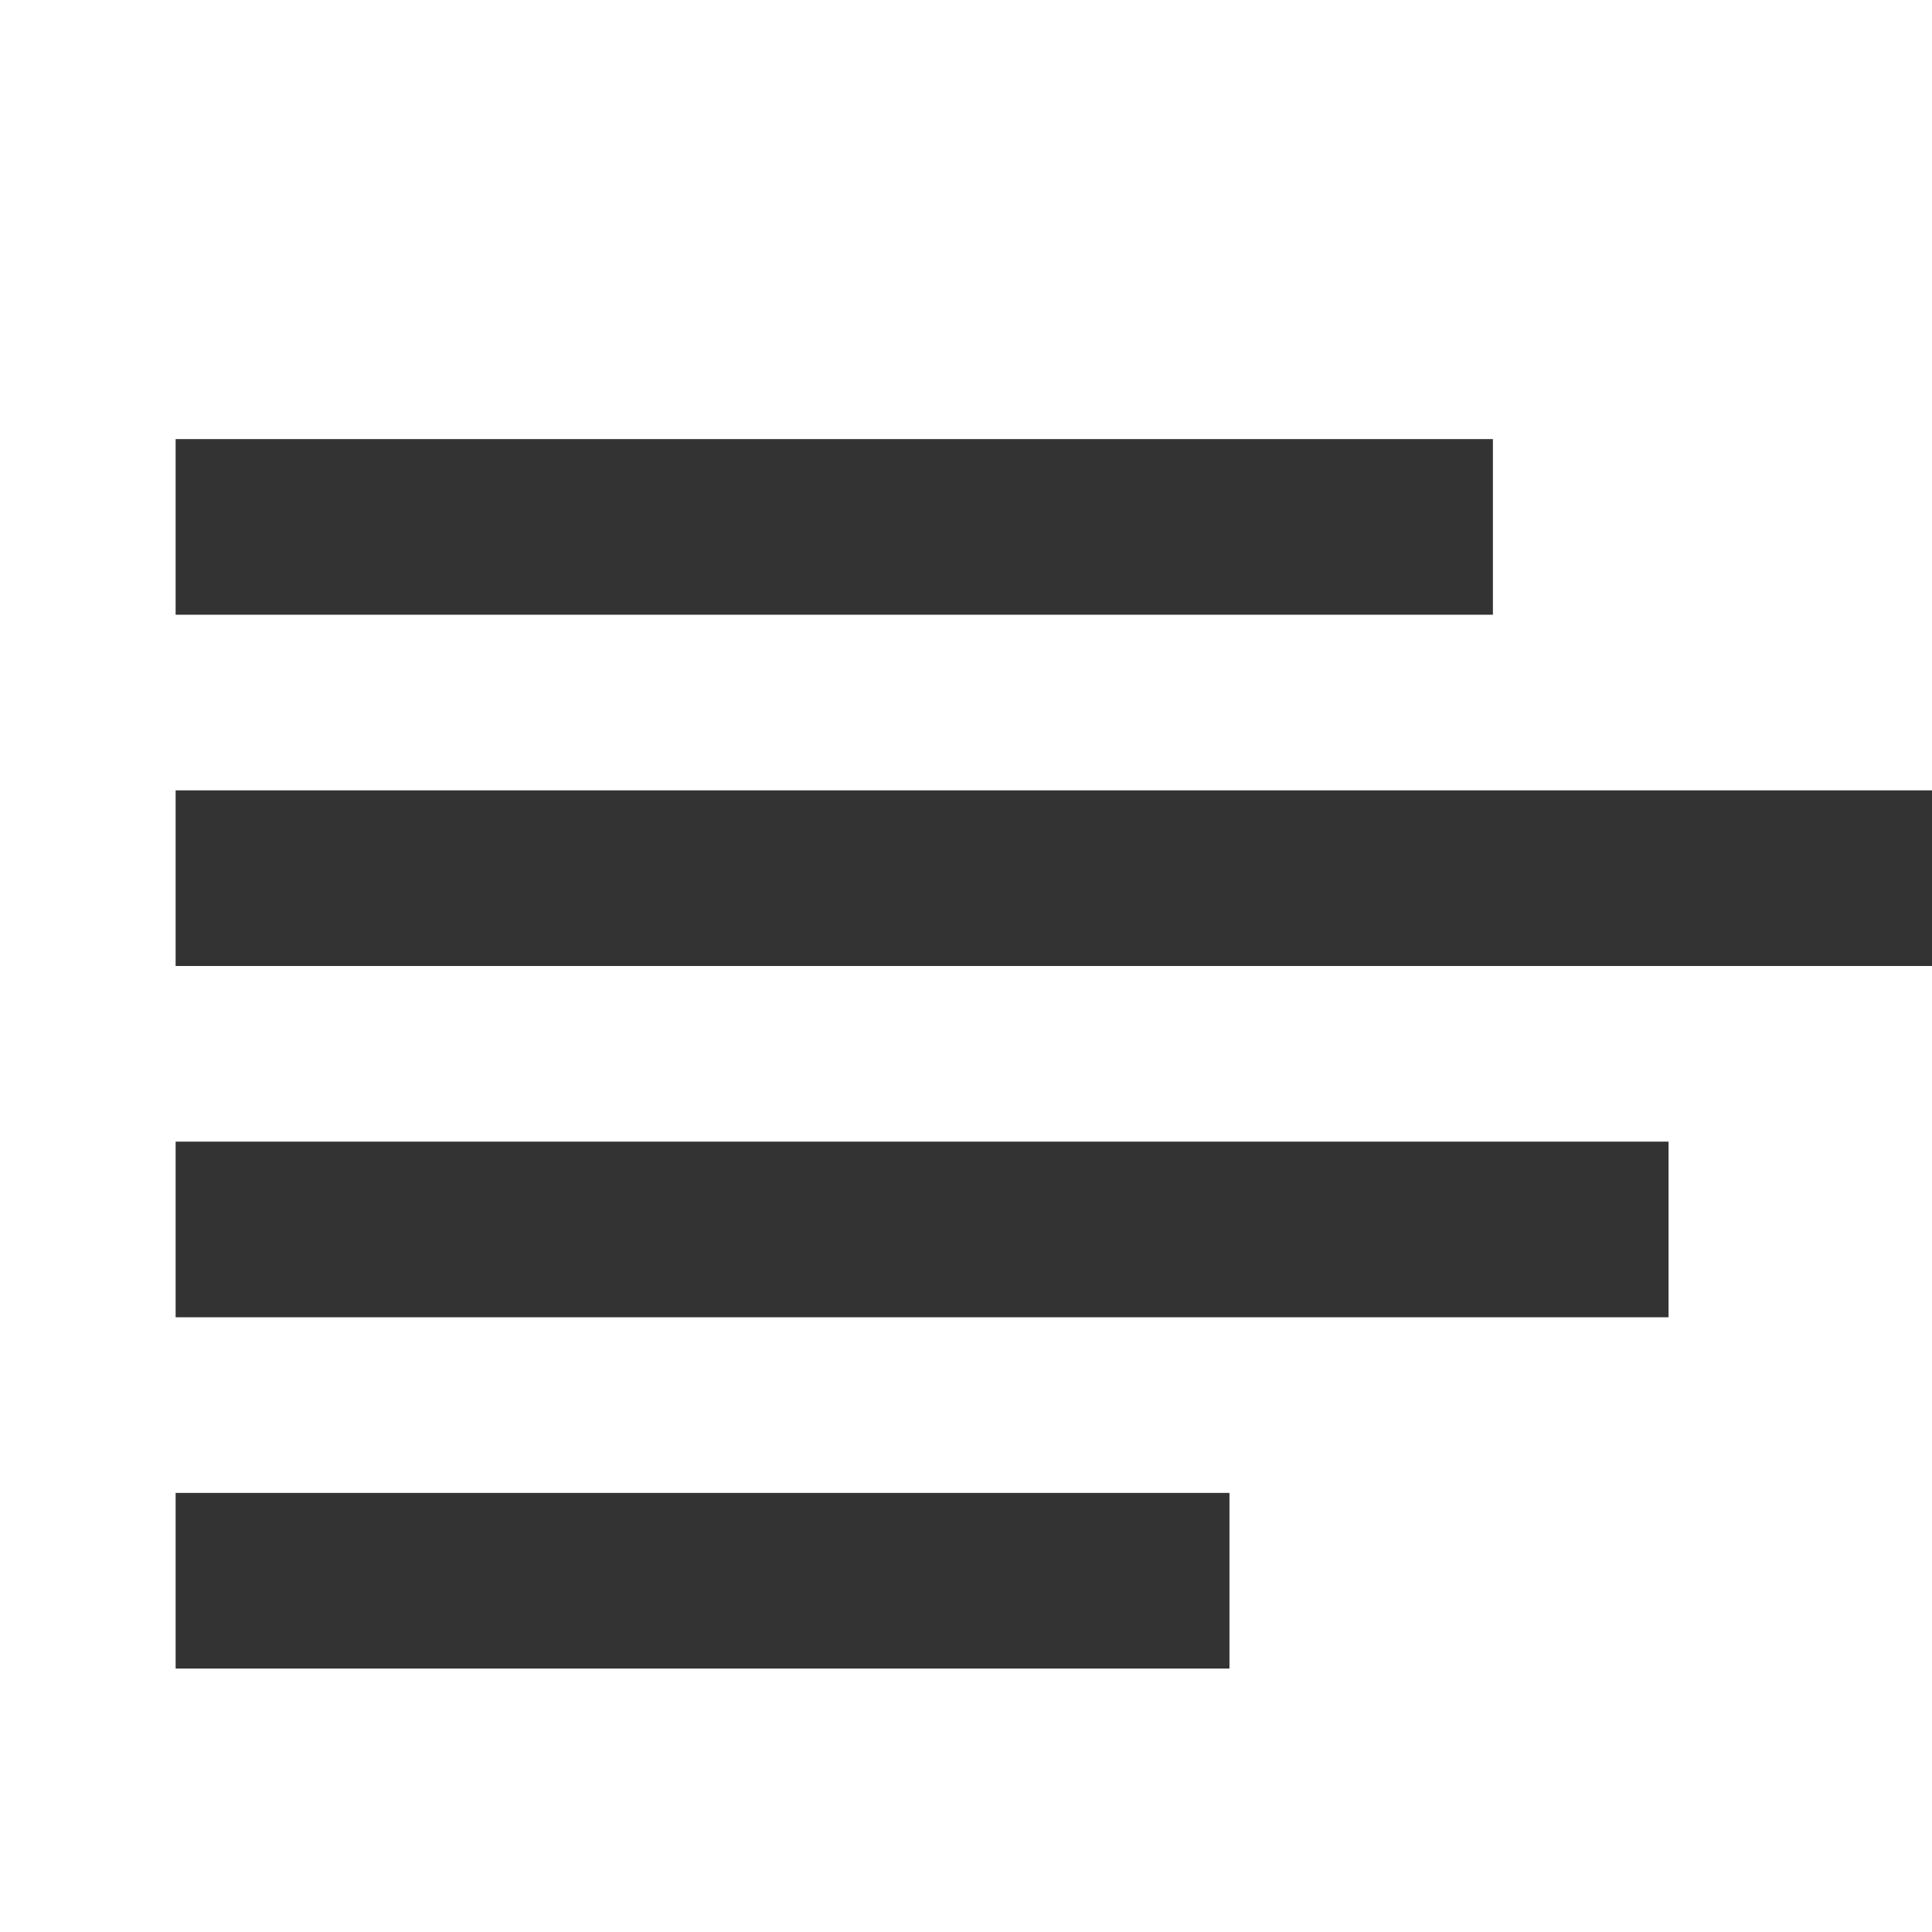
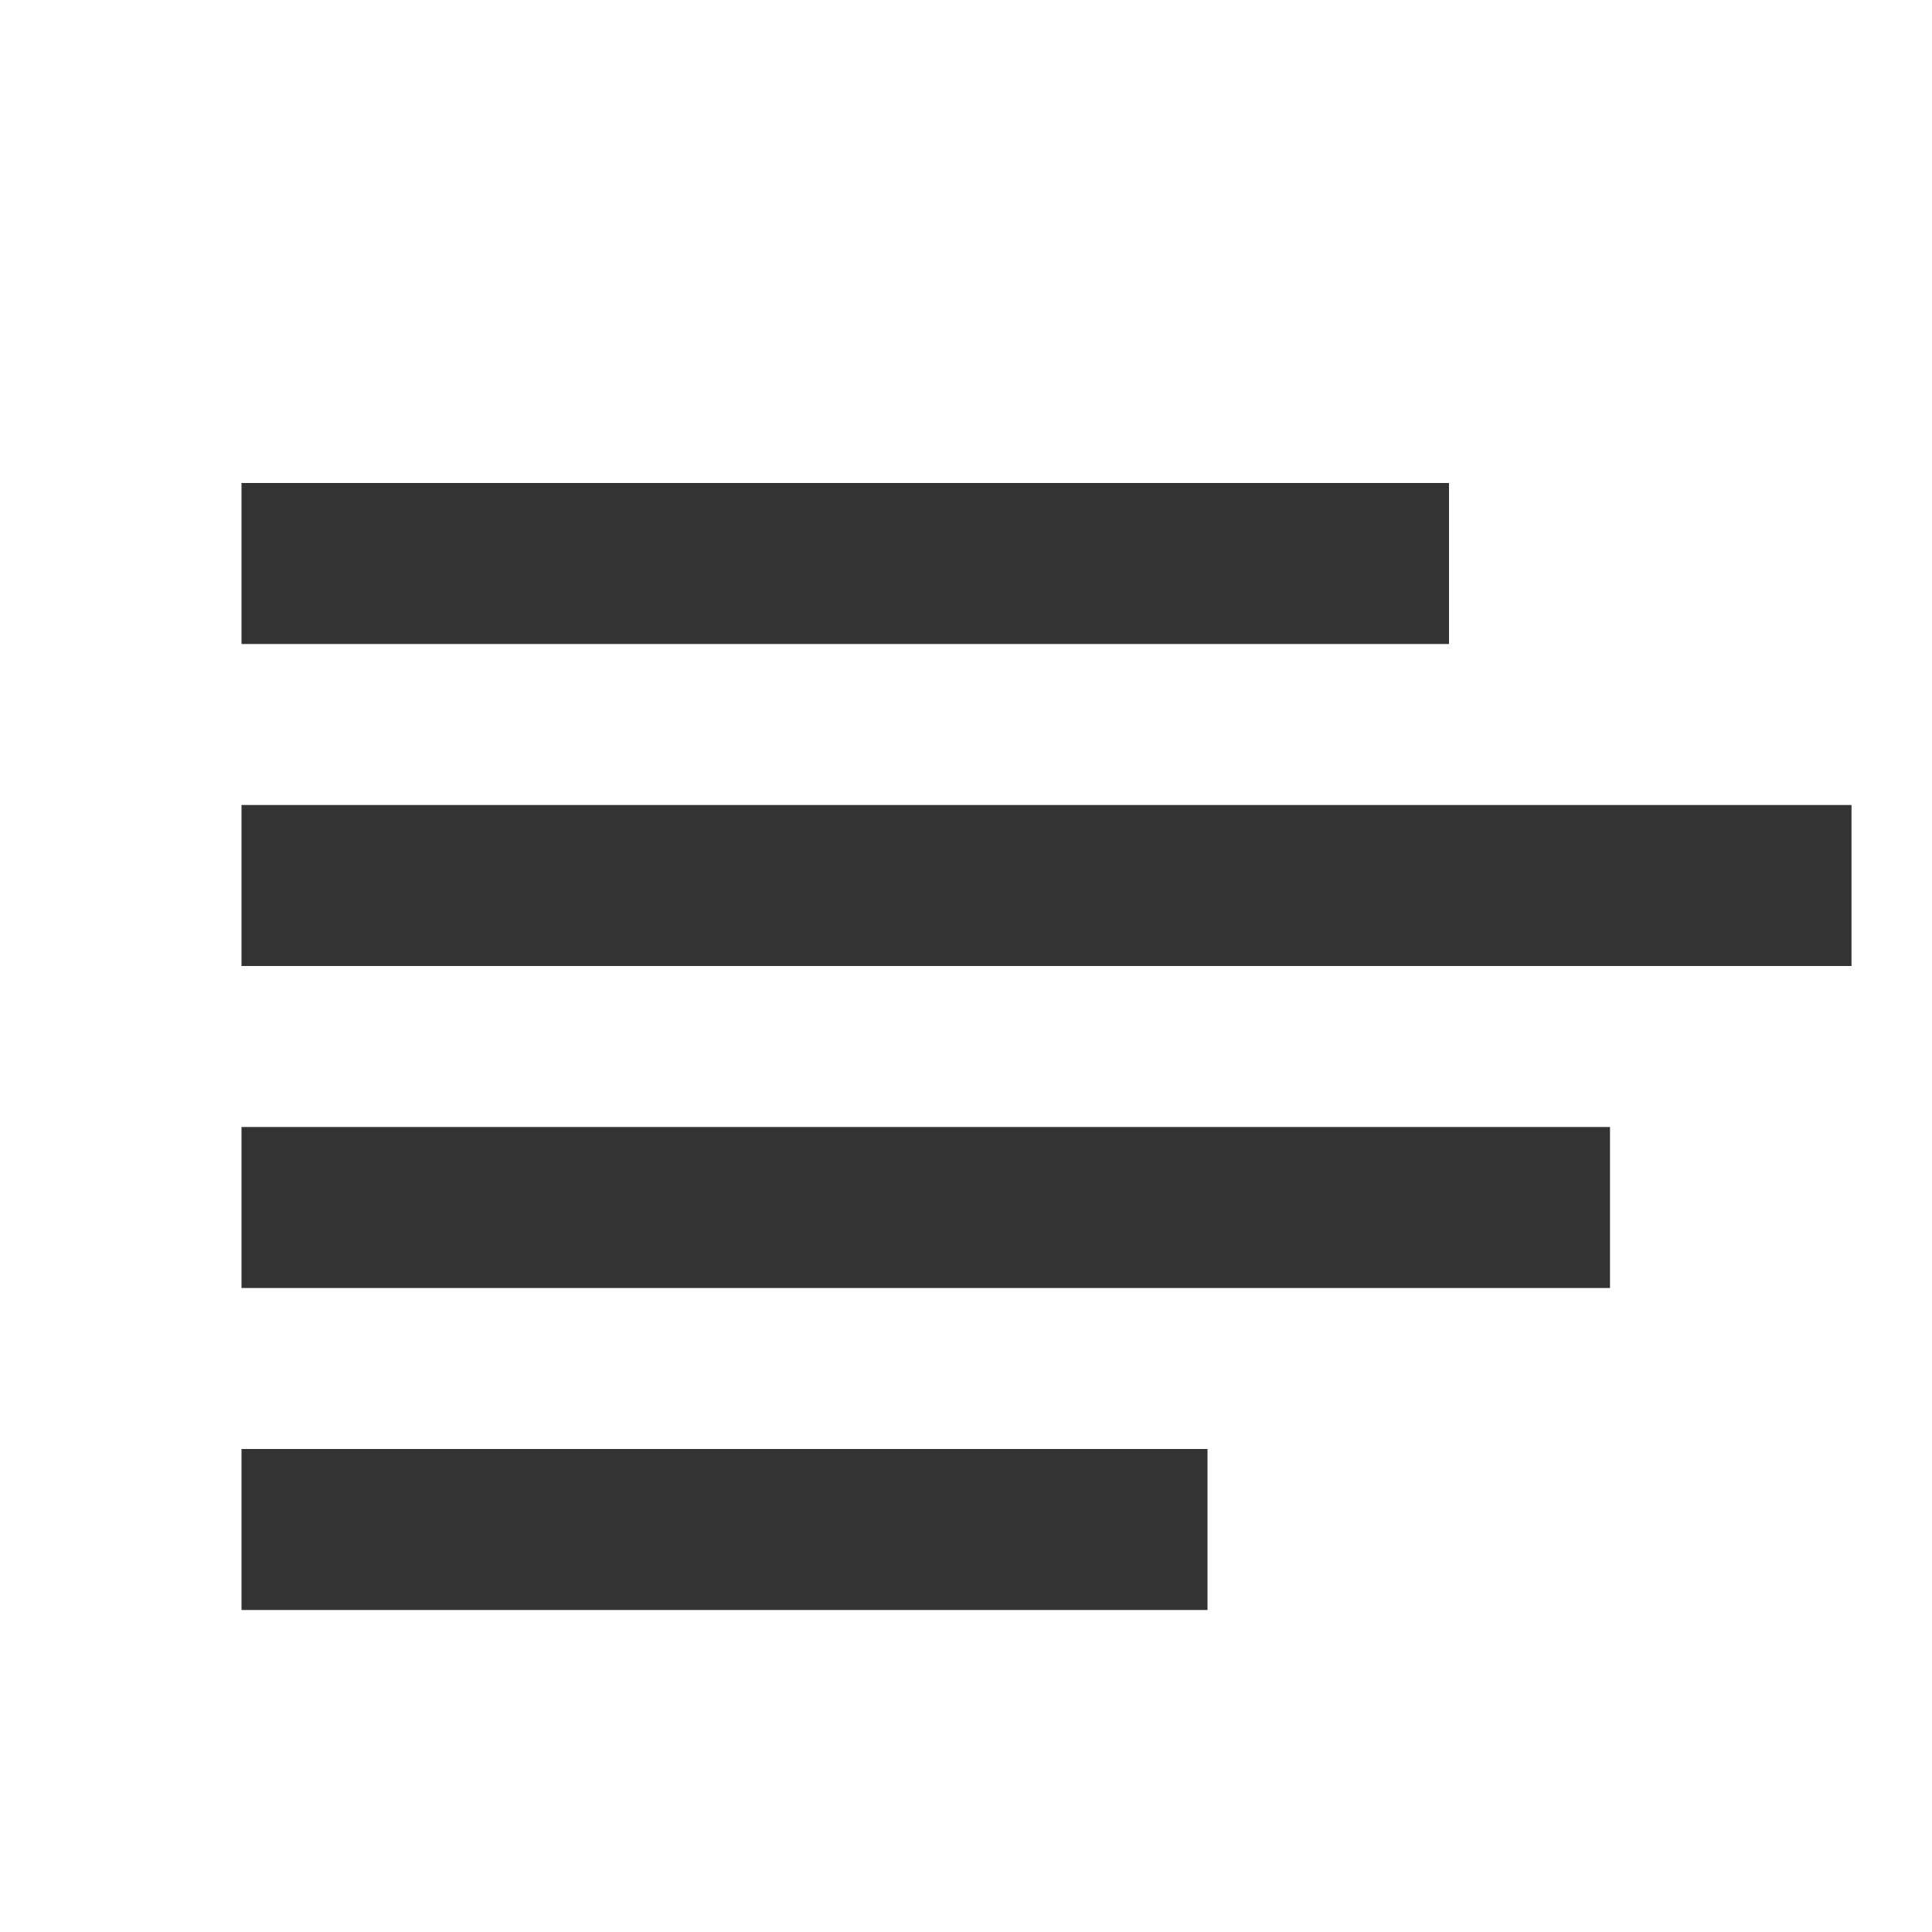
- <svg xmlns="http://www.w3.org/2000/svg" version="1.1" width="22" height="22">
-   <rect x="2" y="5" width="15" height="2" style="fill:#333333;fill-opacity:1;stroke:none" />
-   <rect x="2" y="9" width="20" height="2" style="fill:#333333;fill-opacity:1;stroke:none" />
-   <rect x="2" y="13" width="17" height="2" style="fill:#333333;fill-opacity:1;stroke:none" />
-   <rect x="2" y="17" width="12" height="2" style="fill:#333333;fill-opacity:1;stroke:none" />
+ <svg xmlns="http://www.w3.org/2000/svg" version="1.1" width="24" height="24">
+   <rect x="3" y="6" width="15" height="2" style="fill:#333333;fill-opacity:1;stroke:none" />
+   <rect x="3" y="10" width="20" height="2" style="fill:#333333;fill-opacity:1;stroke:none" />
+   <rect x="3" y="14" width="17" height="2" style="fill:#333333;fill-opacity:1;stroke:none" />
+   <rect x="3" y="18" width="12" height="2" style="fill:#333333;fill-opacity:1;stroke:none" />
</svg>
